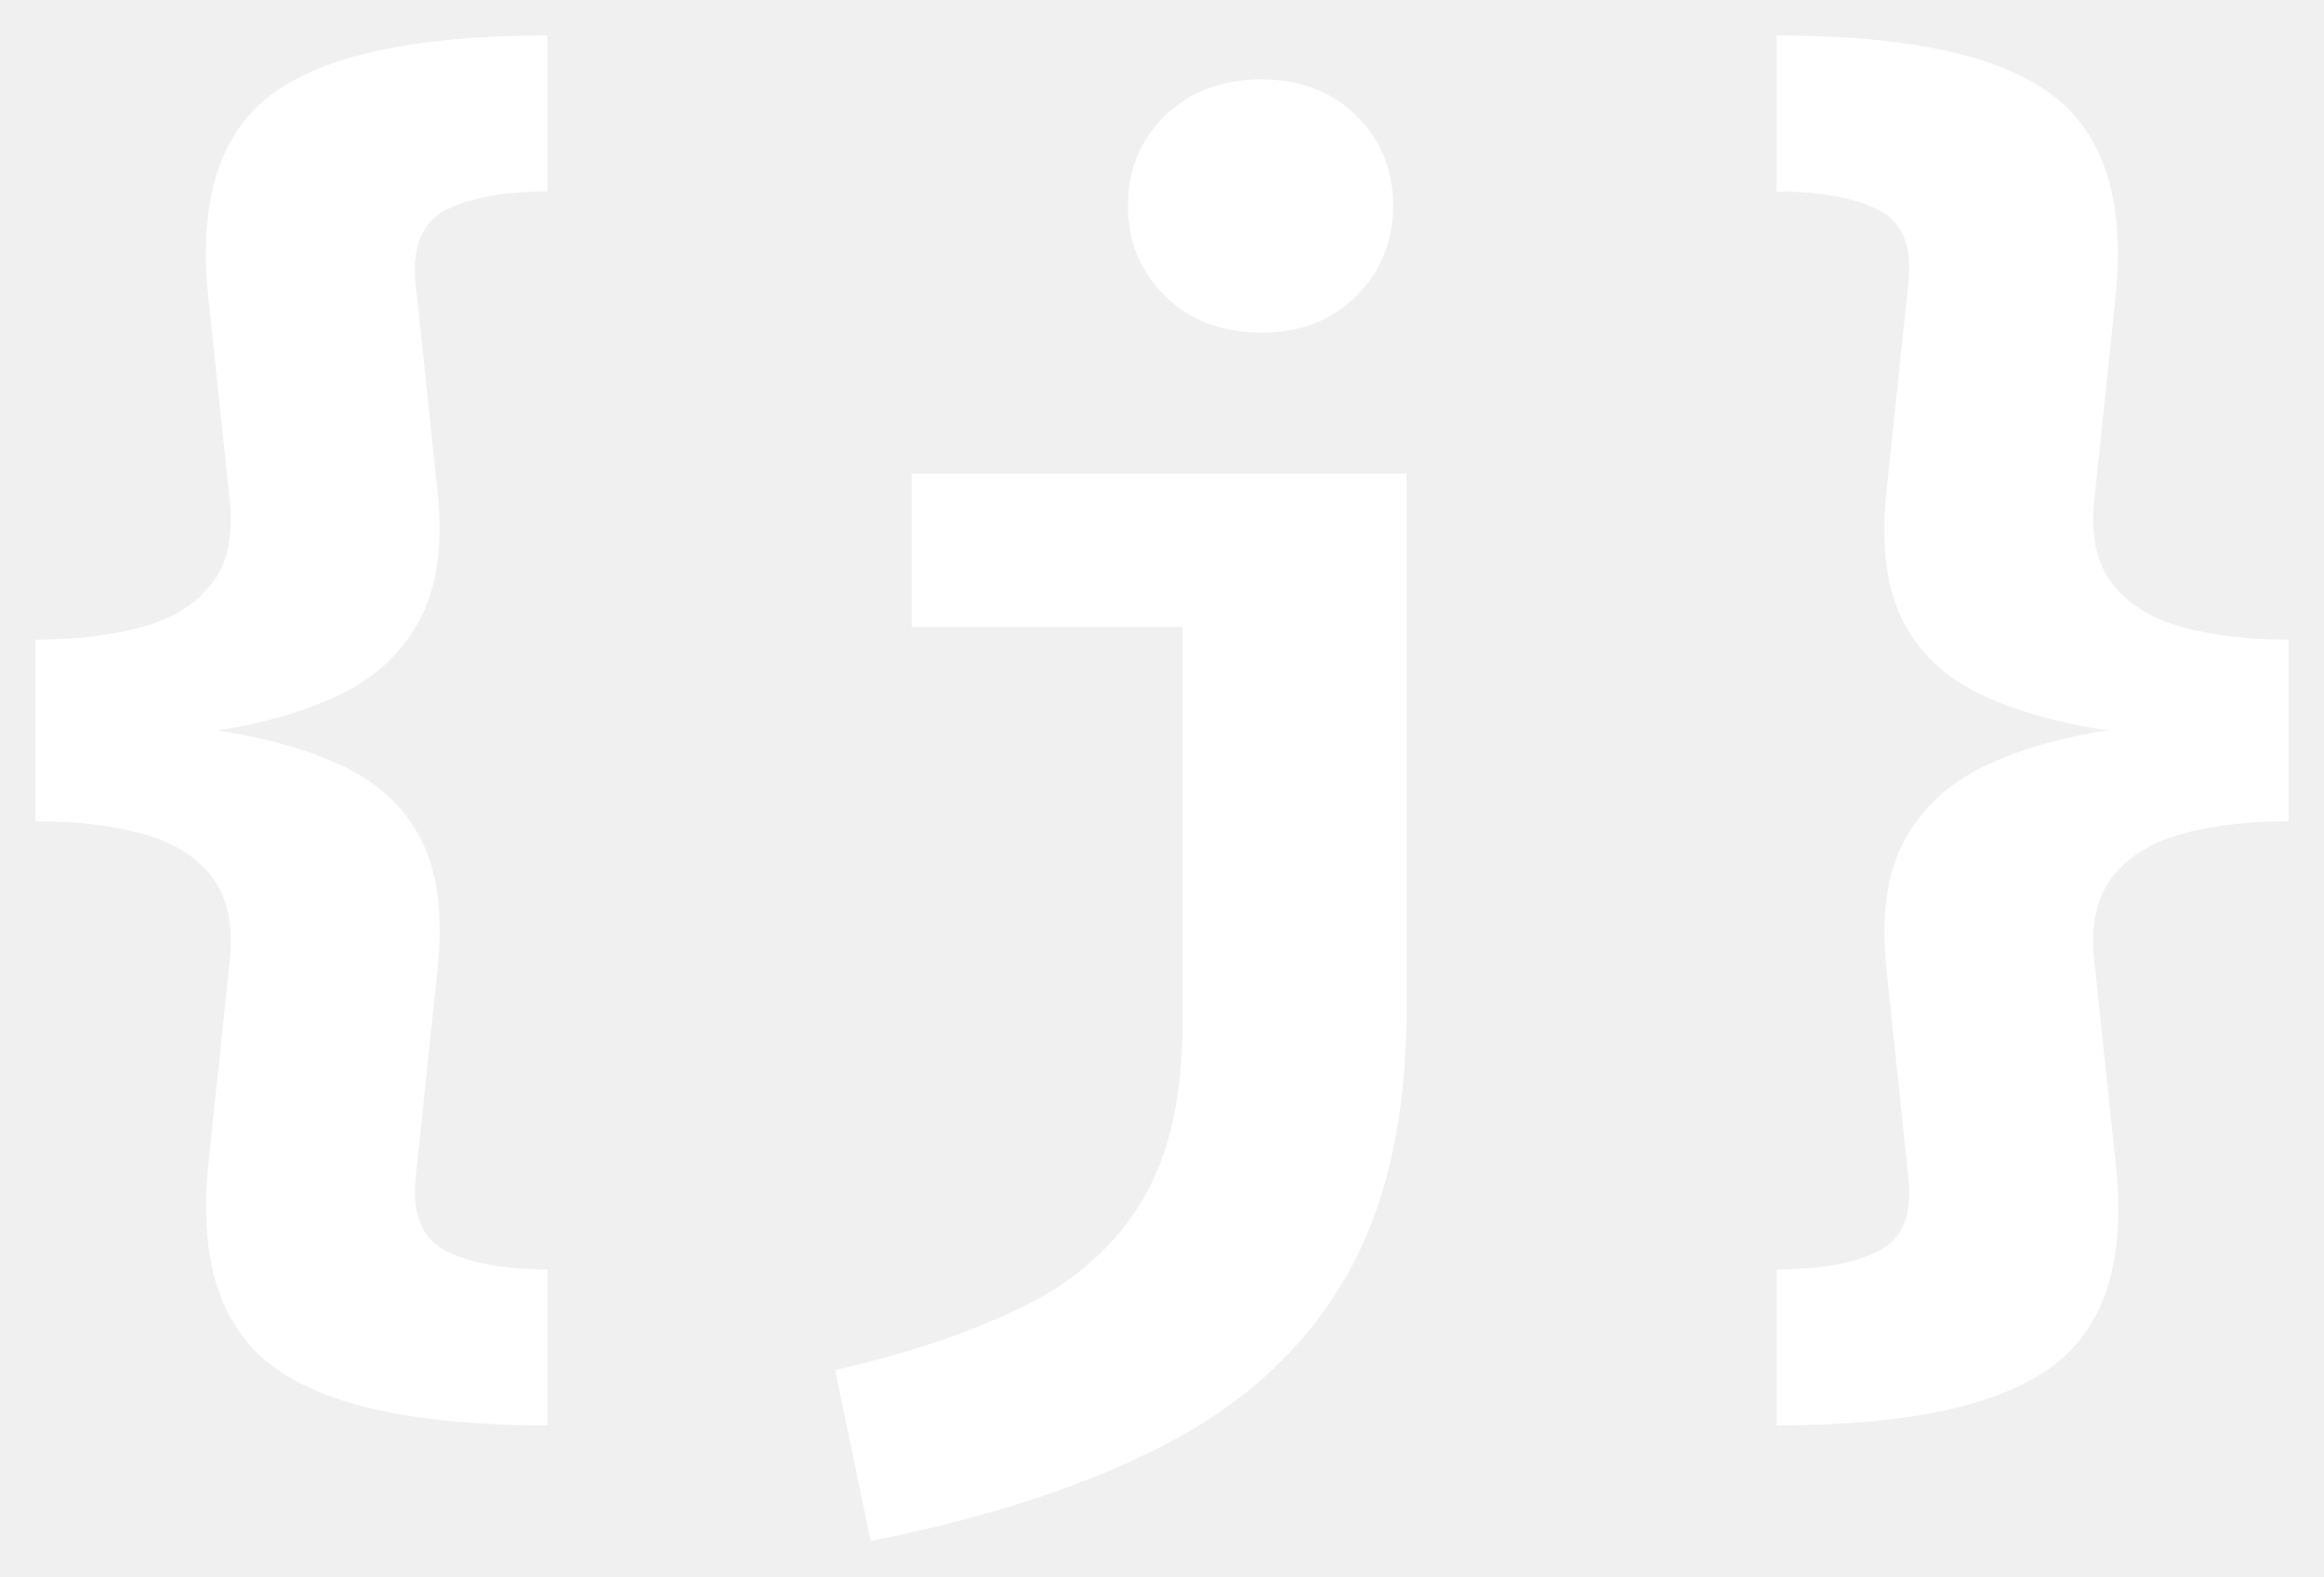
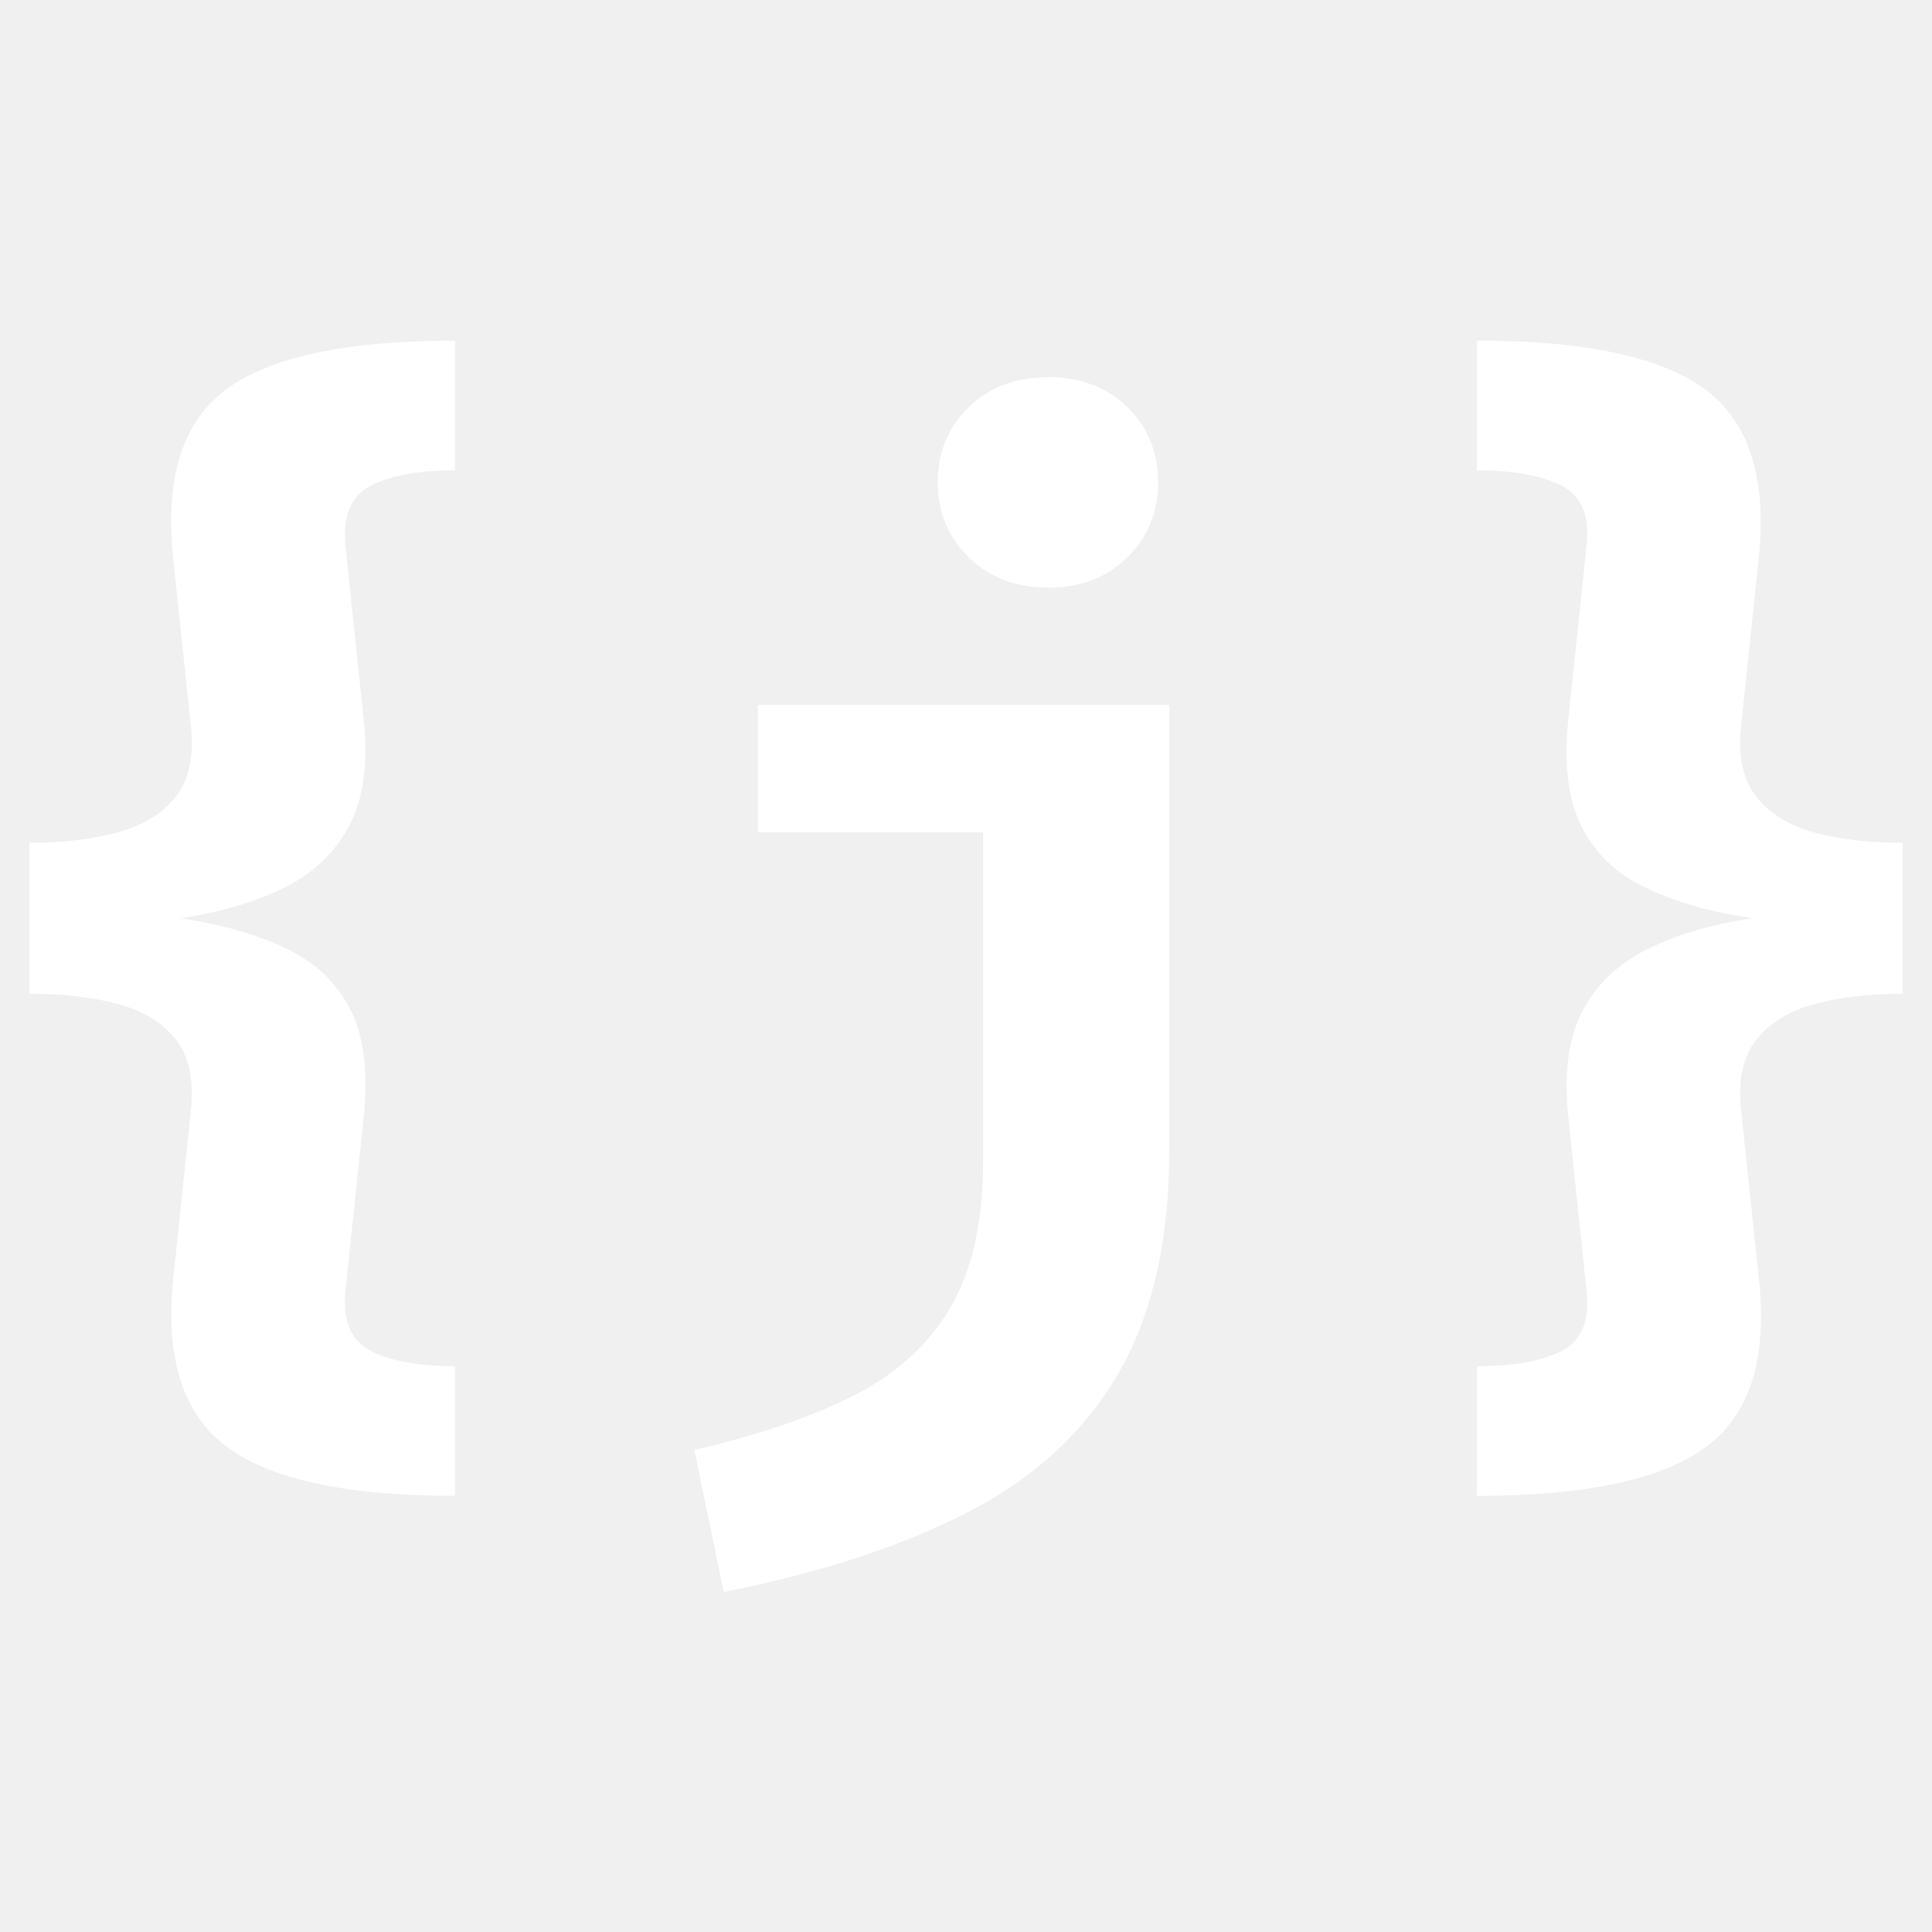
- <svg xmlns="http://www.w3.org/2000/svg" viewBox="161 -493 3278 2223">
+ <svg xmlns="http://www.w3.org/2000/svg" viewBox="161 -1021 3278 3278">
  <g fill="#ffffff" transform="scale(1,-1) translate(0,-1237)">
    <path d="M933 1680V1460Q842 1460 791.0 1434.5Q740 1409 747 1333L778 1038Q790 926 753.5 857.0Q717 788 642.5 751.5Q568 715 467 700Q574 684 648.0 648.0Q722 612 756.0 544.0Q790 476 778 362L747 67Q740 -9 791.0 -34.5Q842 -60 933 -60V-280Q657 -280 545.5 -196.5Q434 -113 455 89L485 375Q493 451 459.5 494.0Q426 537 361.0 554.5Q296 572 211 572V828Q295 828 360.0 845.5Q425 863 459.0 906.0Q493 949 485 1025L455 1309Q433 1515 545.0 1597.5Q657 1680 933 1680Z" />
    <path d="M740 1618Q822 1618 874.0 1567.0Q926 1516 926 1440Q926 1364 874.0 1312.5Q822 1261 740 1261Q657 1261 604.5 1312.5Q552 1364 552 1440Q552 1516 604.5 1567.0Q657 1618 740 1618ZM945 1062V308Q945 78 859.5 -70.5Q774 -219 605.5 -306.5Q437 -394 189 -443L139 -202Q300 -165 409.0 -110.0Q518 -55 573.5 39.5Q629 134 629 288V846H247V1062Z" transform="translate(1200,0)" />
    <path d="M267 1680Q543 1680 654.5 1597.0Q766 1514 745 1311L715 1025Q707 949 741.0 906.0Q775 863 839.5 845.5Q904 828 989 828V572Q905 572 840.0 554.5Q775 537 741.0 494.0Q707 451 715 375L745 91Q768 -114 655.5 -197.0Q543 -280 267 -280V-60Q359 -60 410.0 -34.5Q461 -9 453 67L422 362Q410 475 446.5 543.5Q483 612 558.0 648.5Q633 685 734 700Q627 716 552.5 752.0Q478 788 444.0 856.5Q410 925 422 1038L453 1333Q461 1409 409.5 1434.5Q358 1460 267 1460Z" transform="translate(2400,0)" />
  </g>
</svg>
